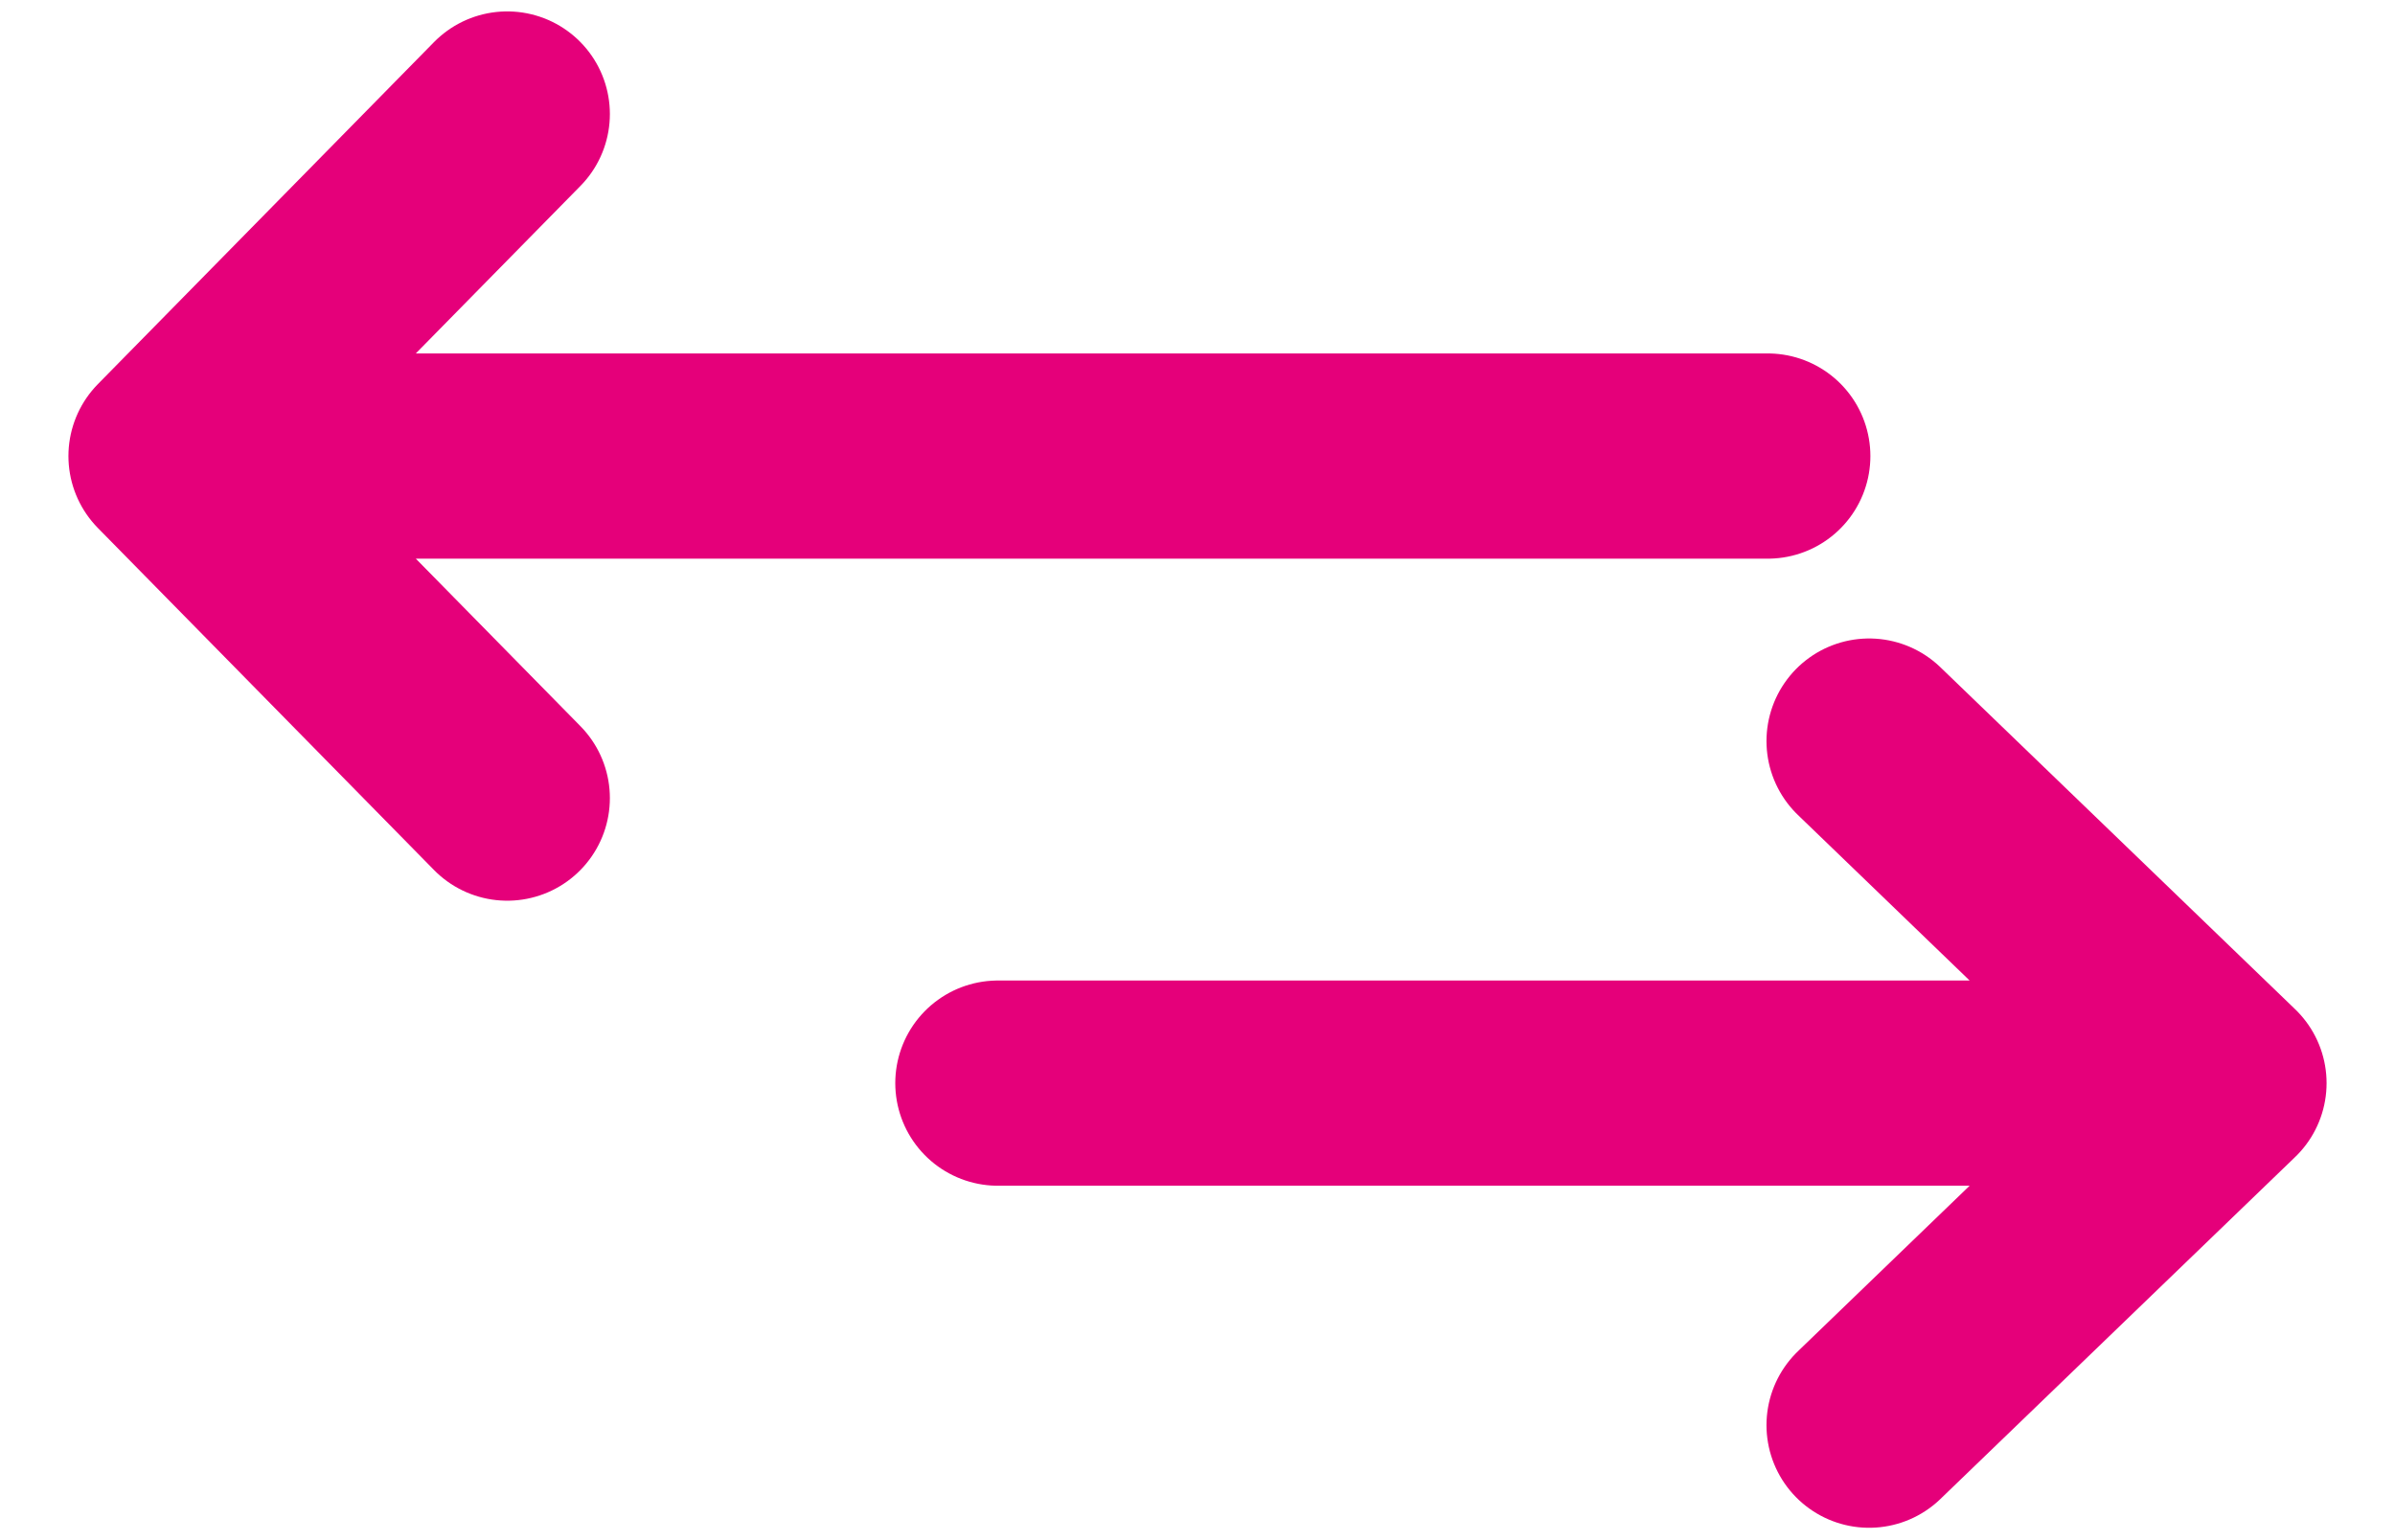
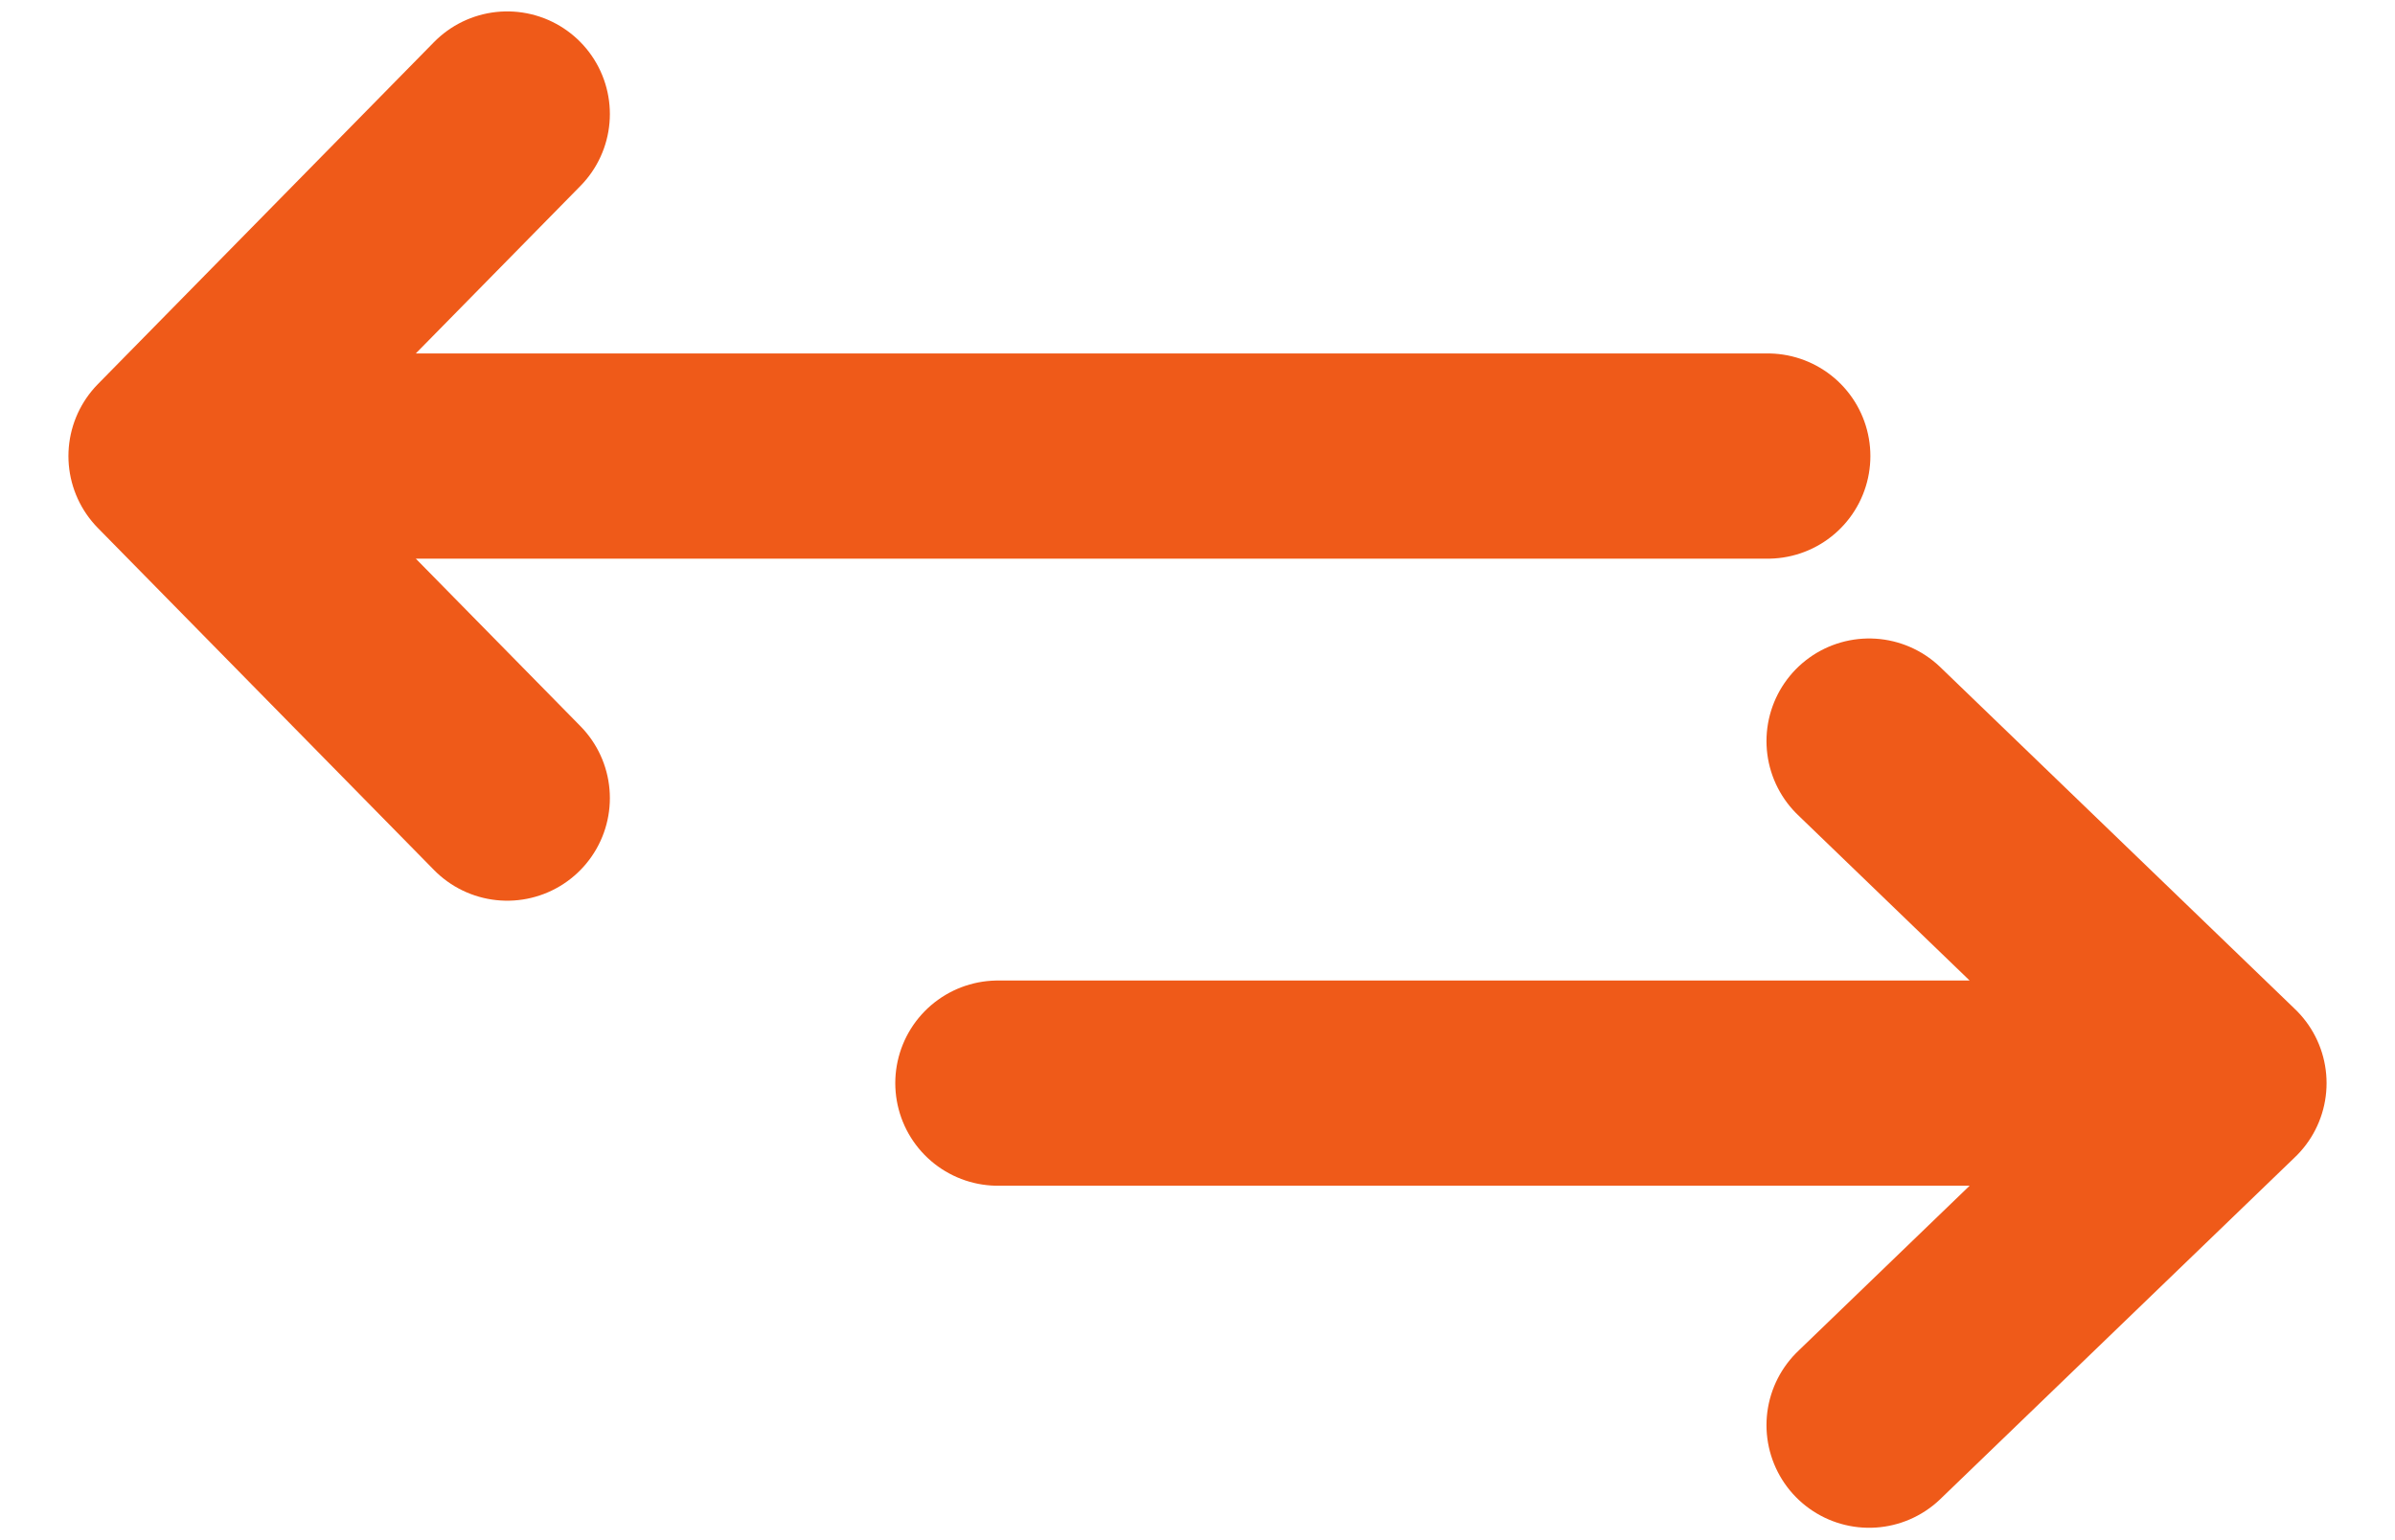
<svg xmlns="http://www.w3.org/2000/svg" width="42" height="27" viewBox="0 0 42 27" fill="none">
-   <path d="M8.895 2L3 8M3 8L8.895 14M3 8H31" stroke="#E5007A" stroke-width="3.6" stroke-linecap="round" />
-   <path d="M32.778 13L39 19M39 19L32.778 25M39 19L26.75 19L17.5 19" stroke="#E5007A" stroke-width="3.6" stroke-linecap="round" />
+   <path d="M8.895 2L3 8M3 8L8.895 14M3 8H31" stroke="#ef5a19" stroke-width="3.6" stroke-linecap="round" />
+   <path d="M32.778 13L39 19M39 19L32.778 25M39 19L26.75 19L17.5 19" stroke="#ef5a19" stroke-width="3.6" stroke-linecap="round" />
</svg>
